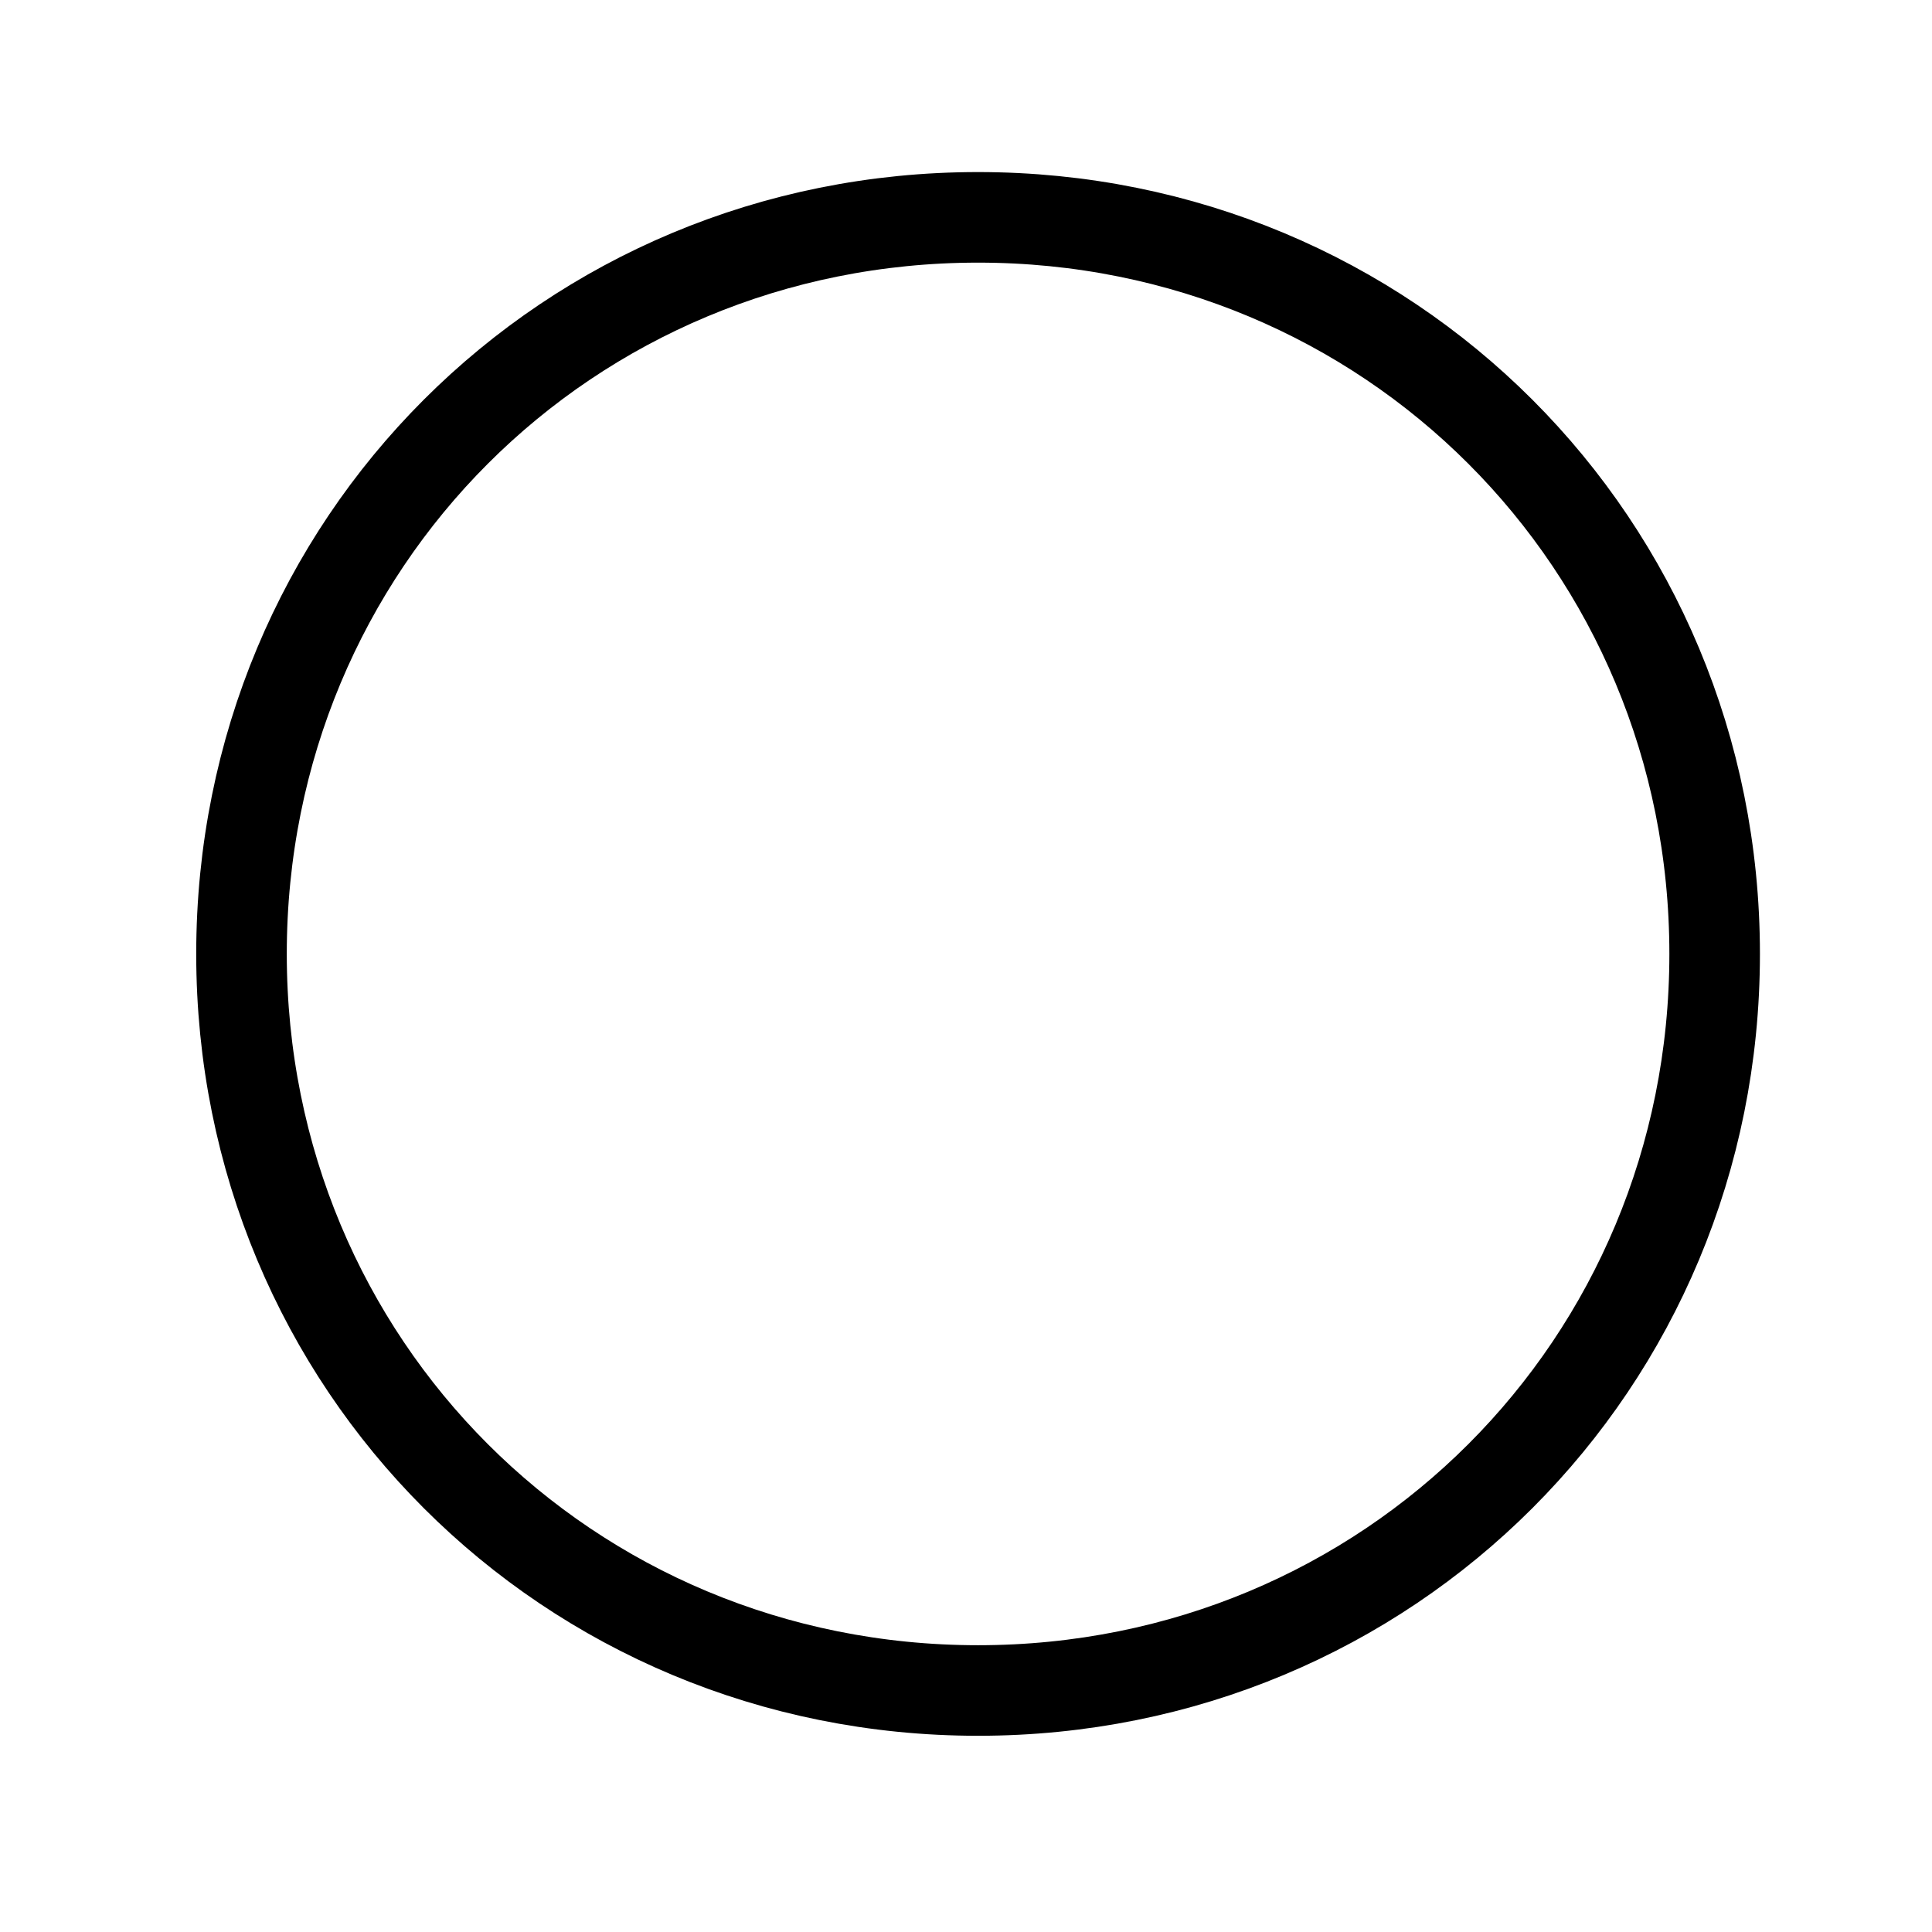
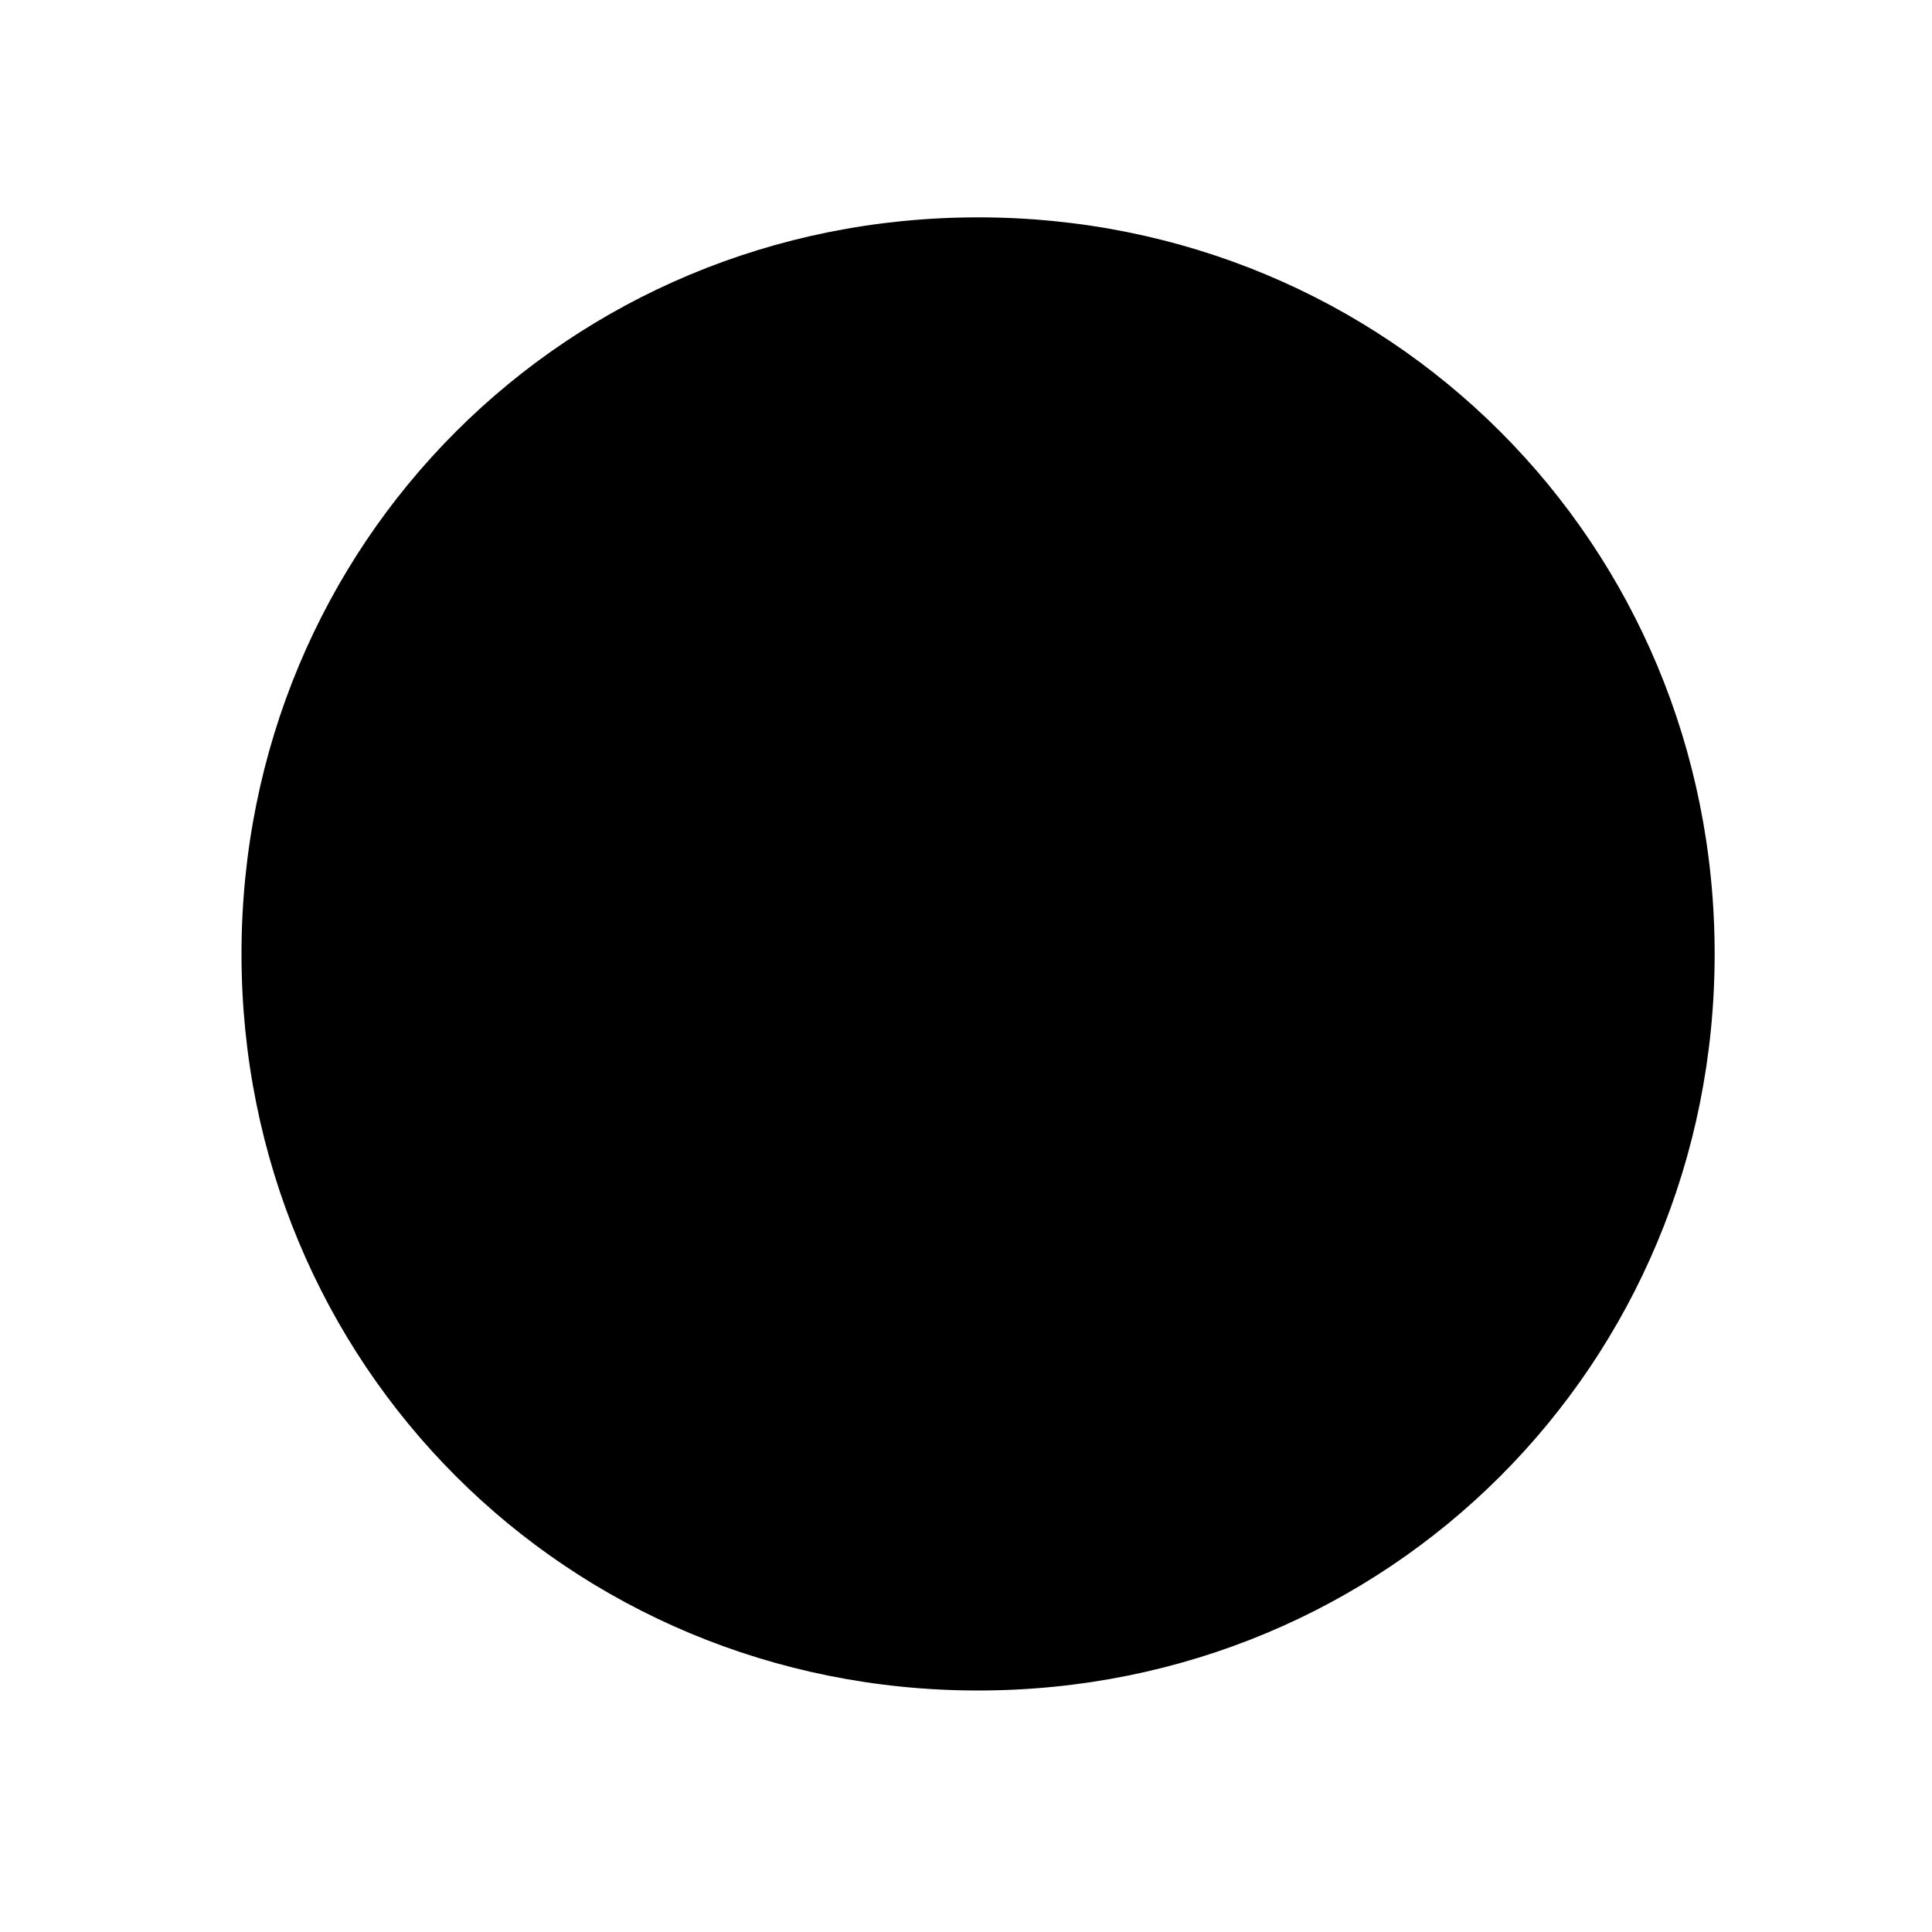
<svg xmlns="http://www.w3.org/2000/svg" version="1.1" id="Layer_1" x="0px" y="0px" viewBox="0 0 16 16" style="enable-background:new 0 0 16 16;" xml:space="preserve">
-   <style type="text/css">
- 	.st0{fill:none;stroke:#000000;stroke-width:0.75;stroke-linecap:round;stroke-miterlimit:10;}
- </style>
  <path class="st0" d="M8.1,1.8C4.7,1.8,2,4.5,2,7.9S4.7,14,8.1,14s6.1-2.7,6.1-6.1C14.2,4.5,11.5,1.8,8.1,1.8" />
</svg>
